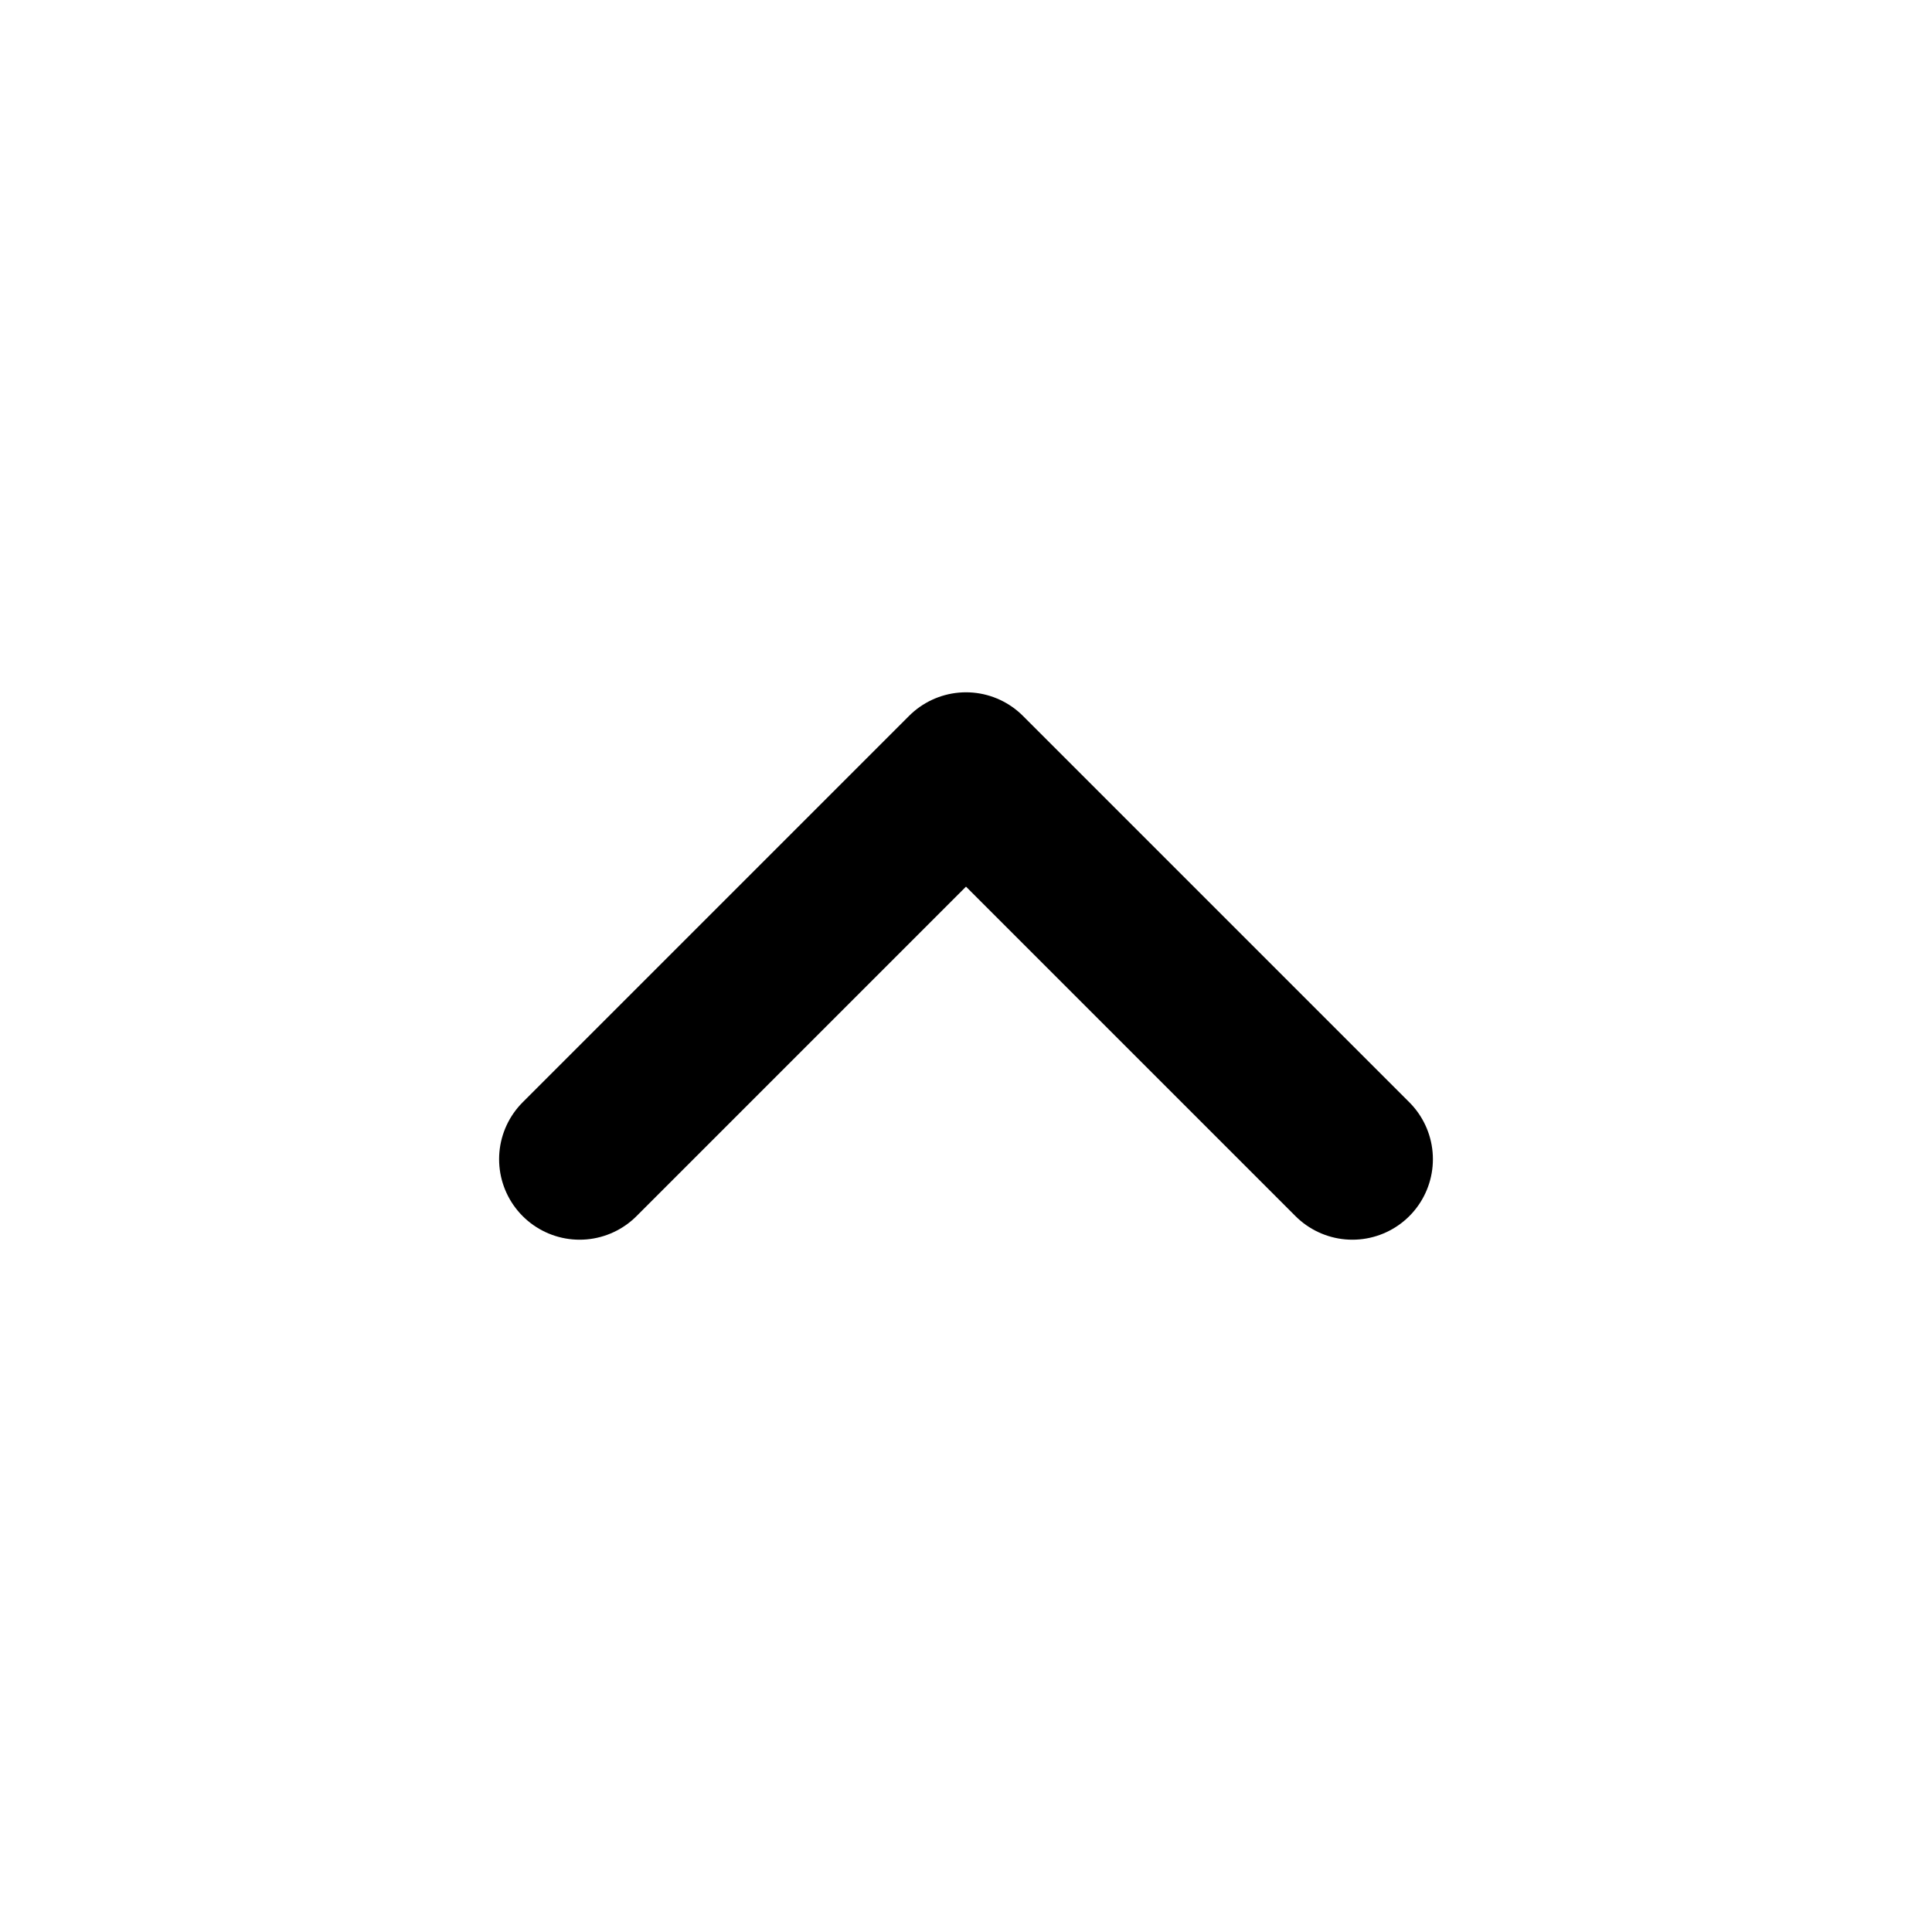
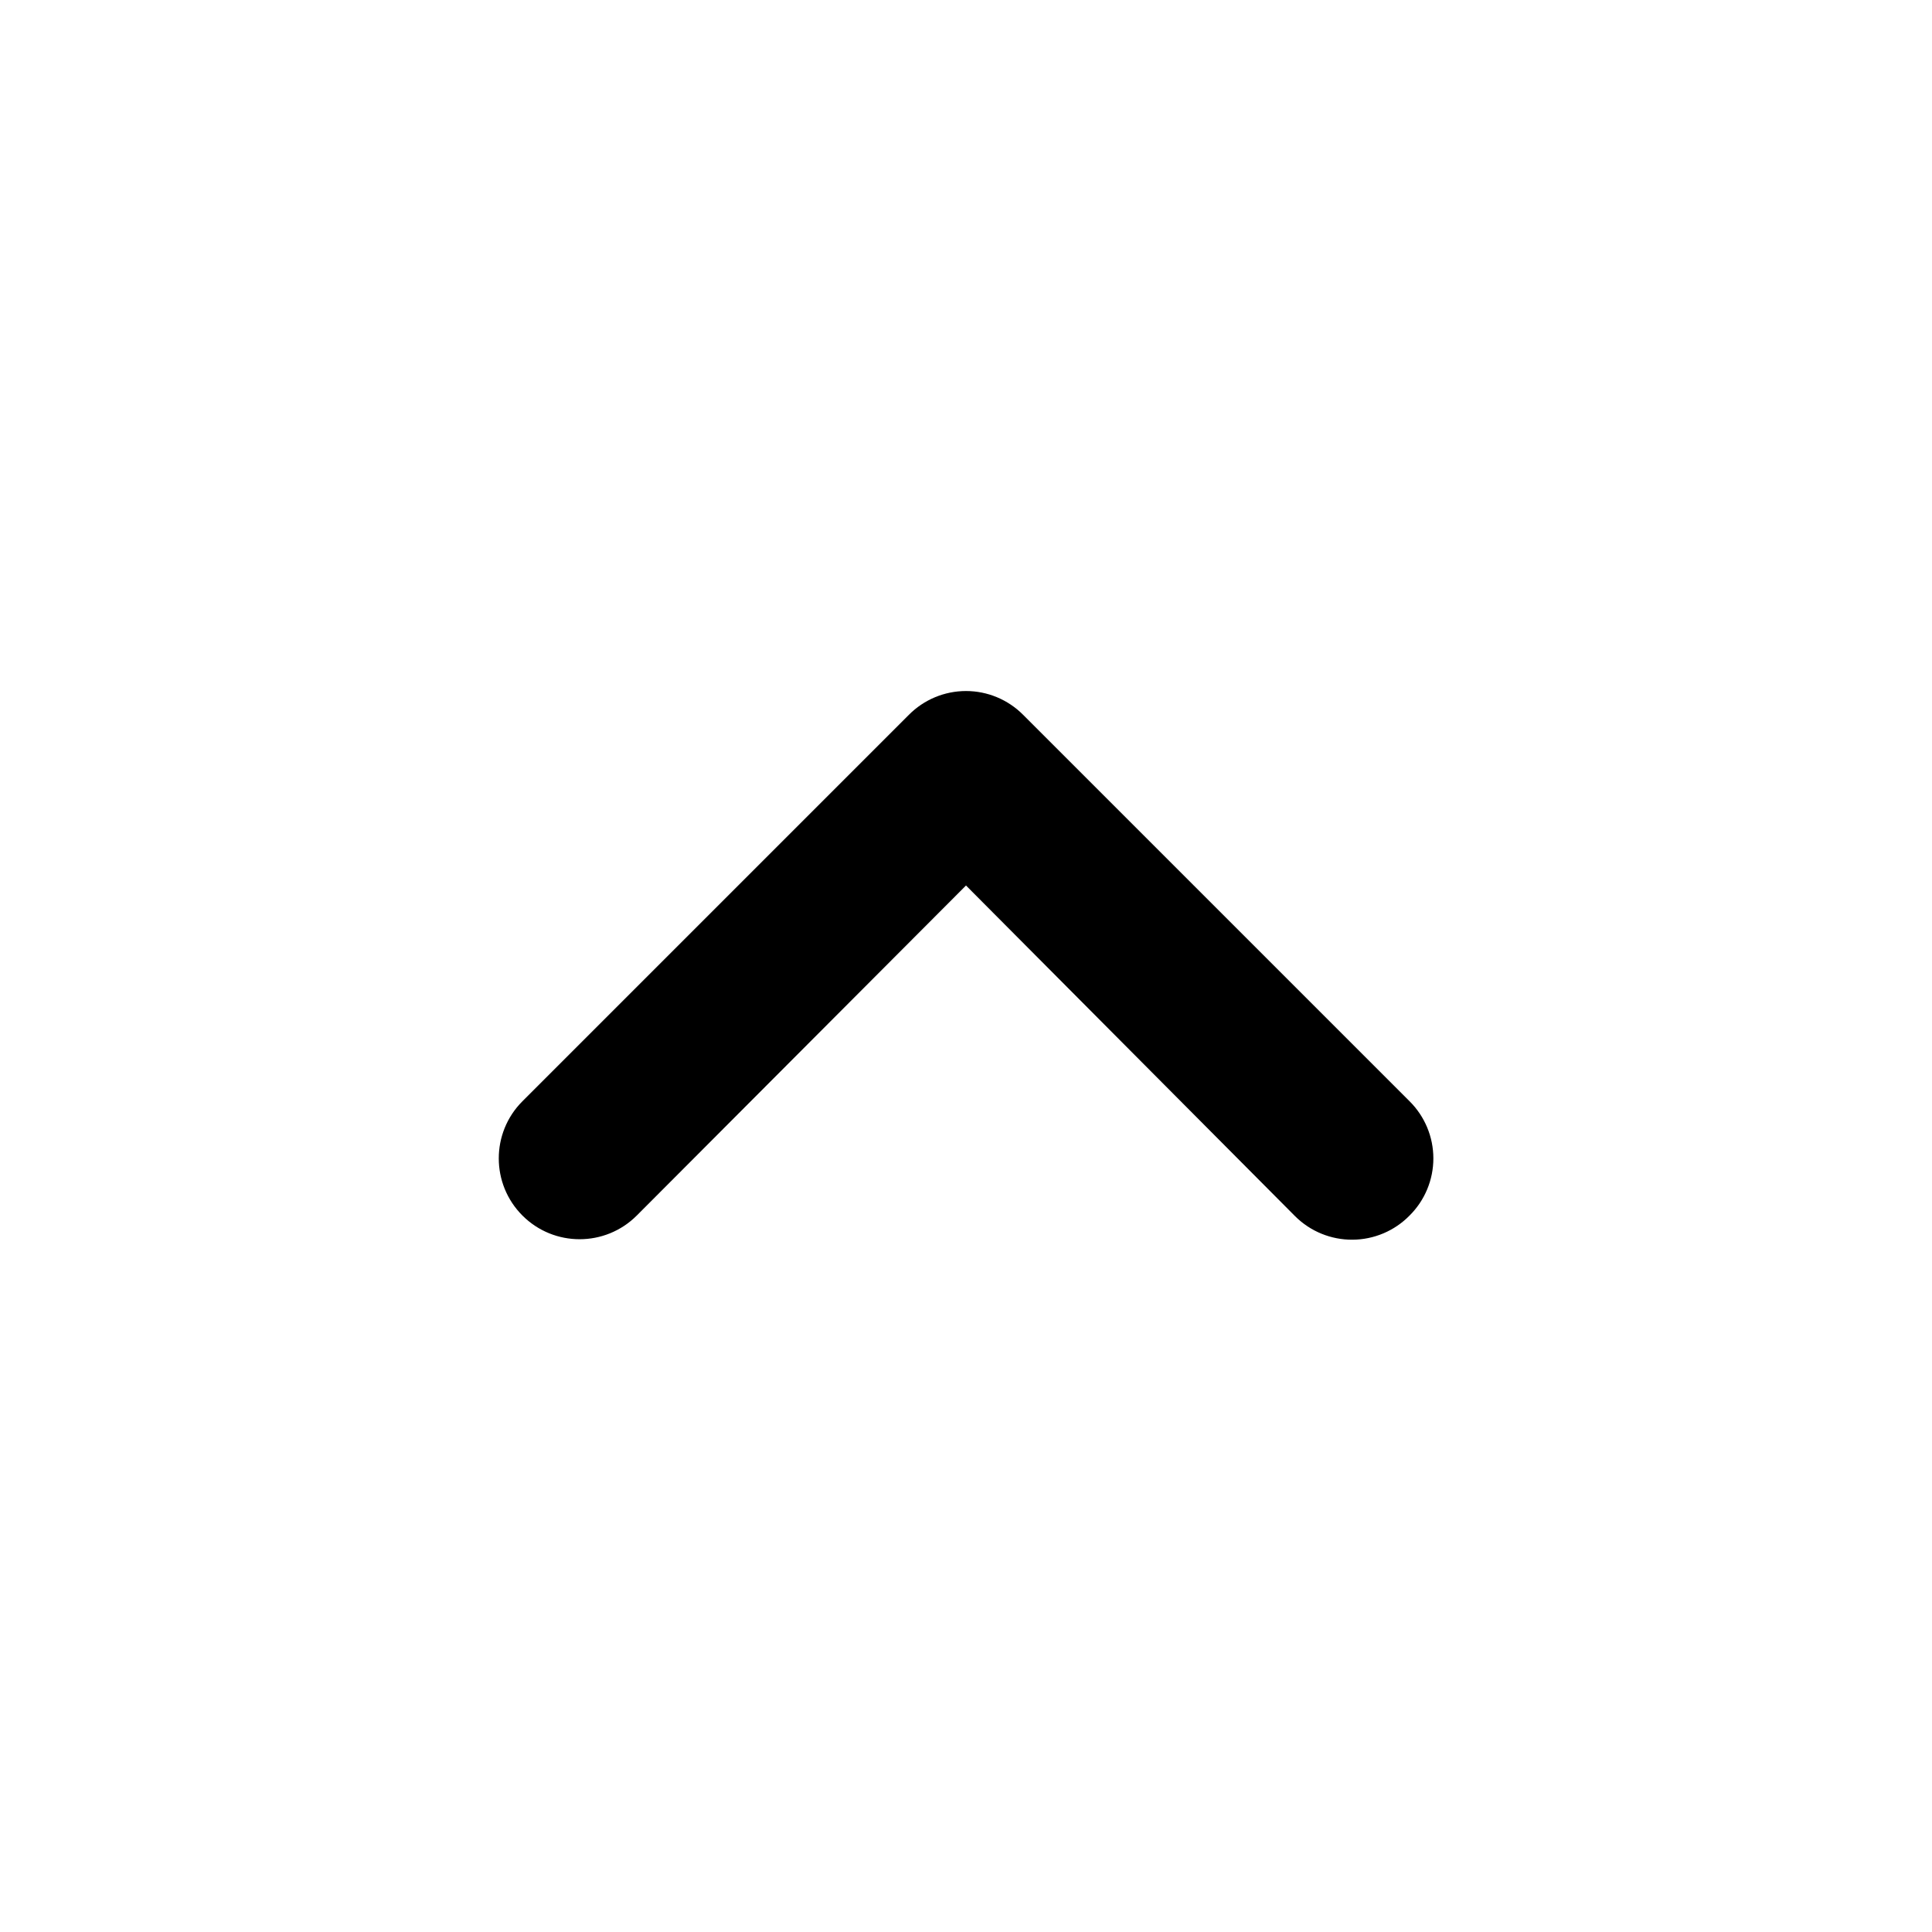
- <svg xmlns="http://www.w3.org/2000/svg" width="24" height="24" viewBox="0 0 24 24" fill="none">
-   <path d="M7.2 14.4L12 9.6L16.8 14.4" stroke="black" stroke-width="2" stroke-linecap="round" stroke-linejoin="round" />
+ <svg xmlns="http://www.w3.org/2000/svg" width="24" height="24" viewBox="0 0 24 24">
+   <path d="M16.8,15.4a1,1,0,0,1-.71-.29L12,11l-4.09,4.1a1,1,0,0,1-1.42-1.42l4.8-4.8a1,1,0,0,1,1.42,0l4.8,4.8a1,1,0,0,1,0,1.42A1,1,0,0,1,16.8,15.4Z" />
</svg>
